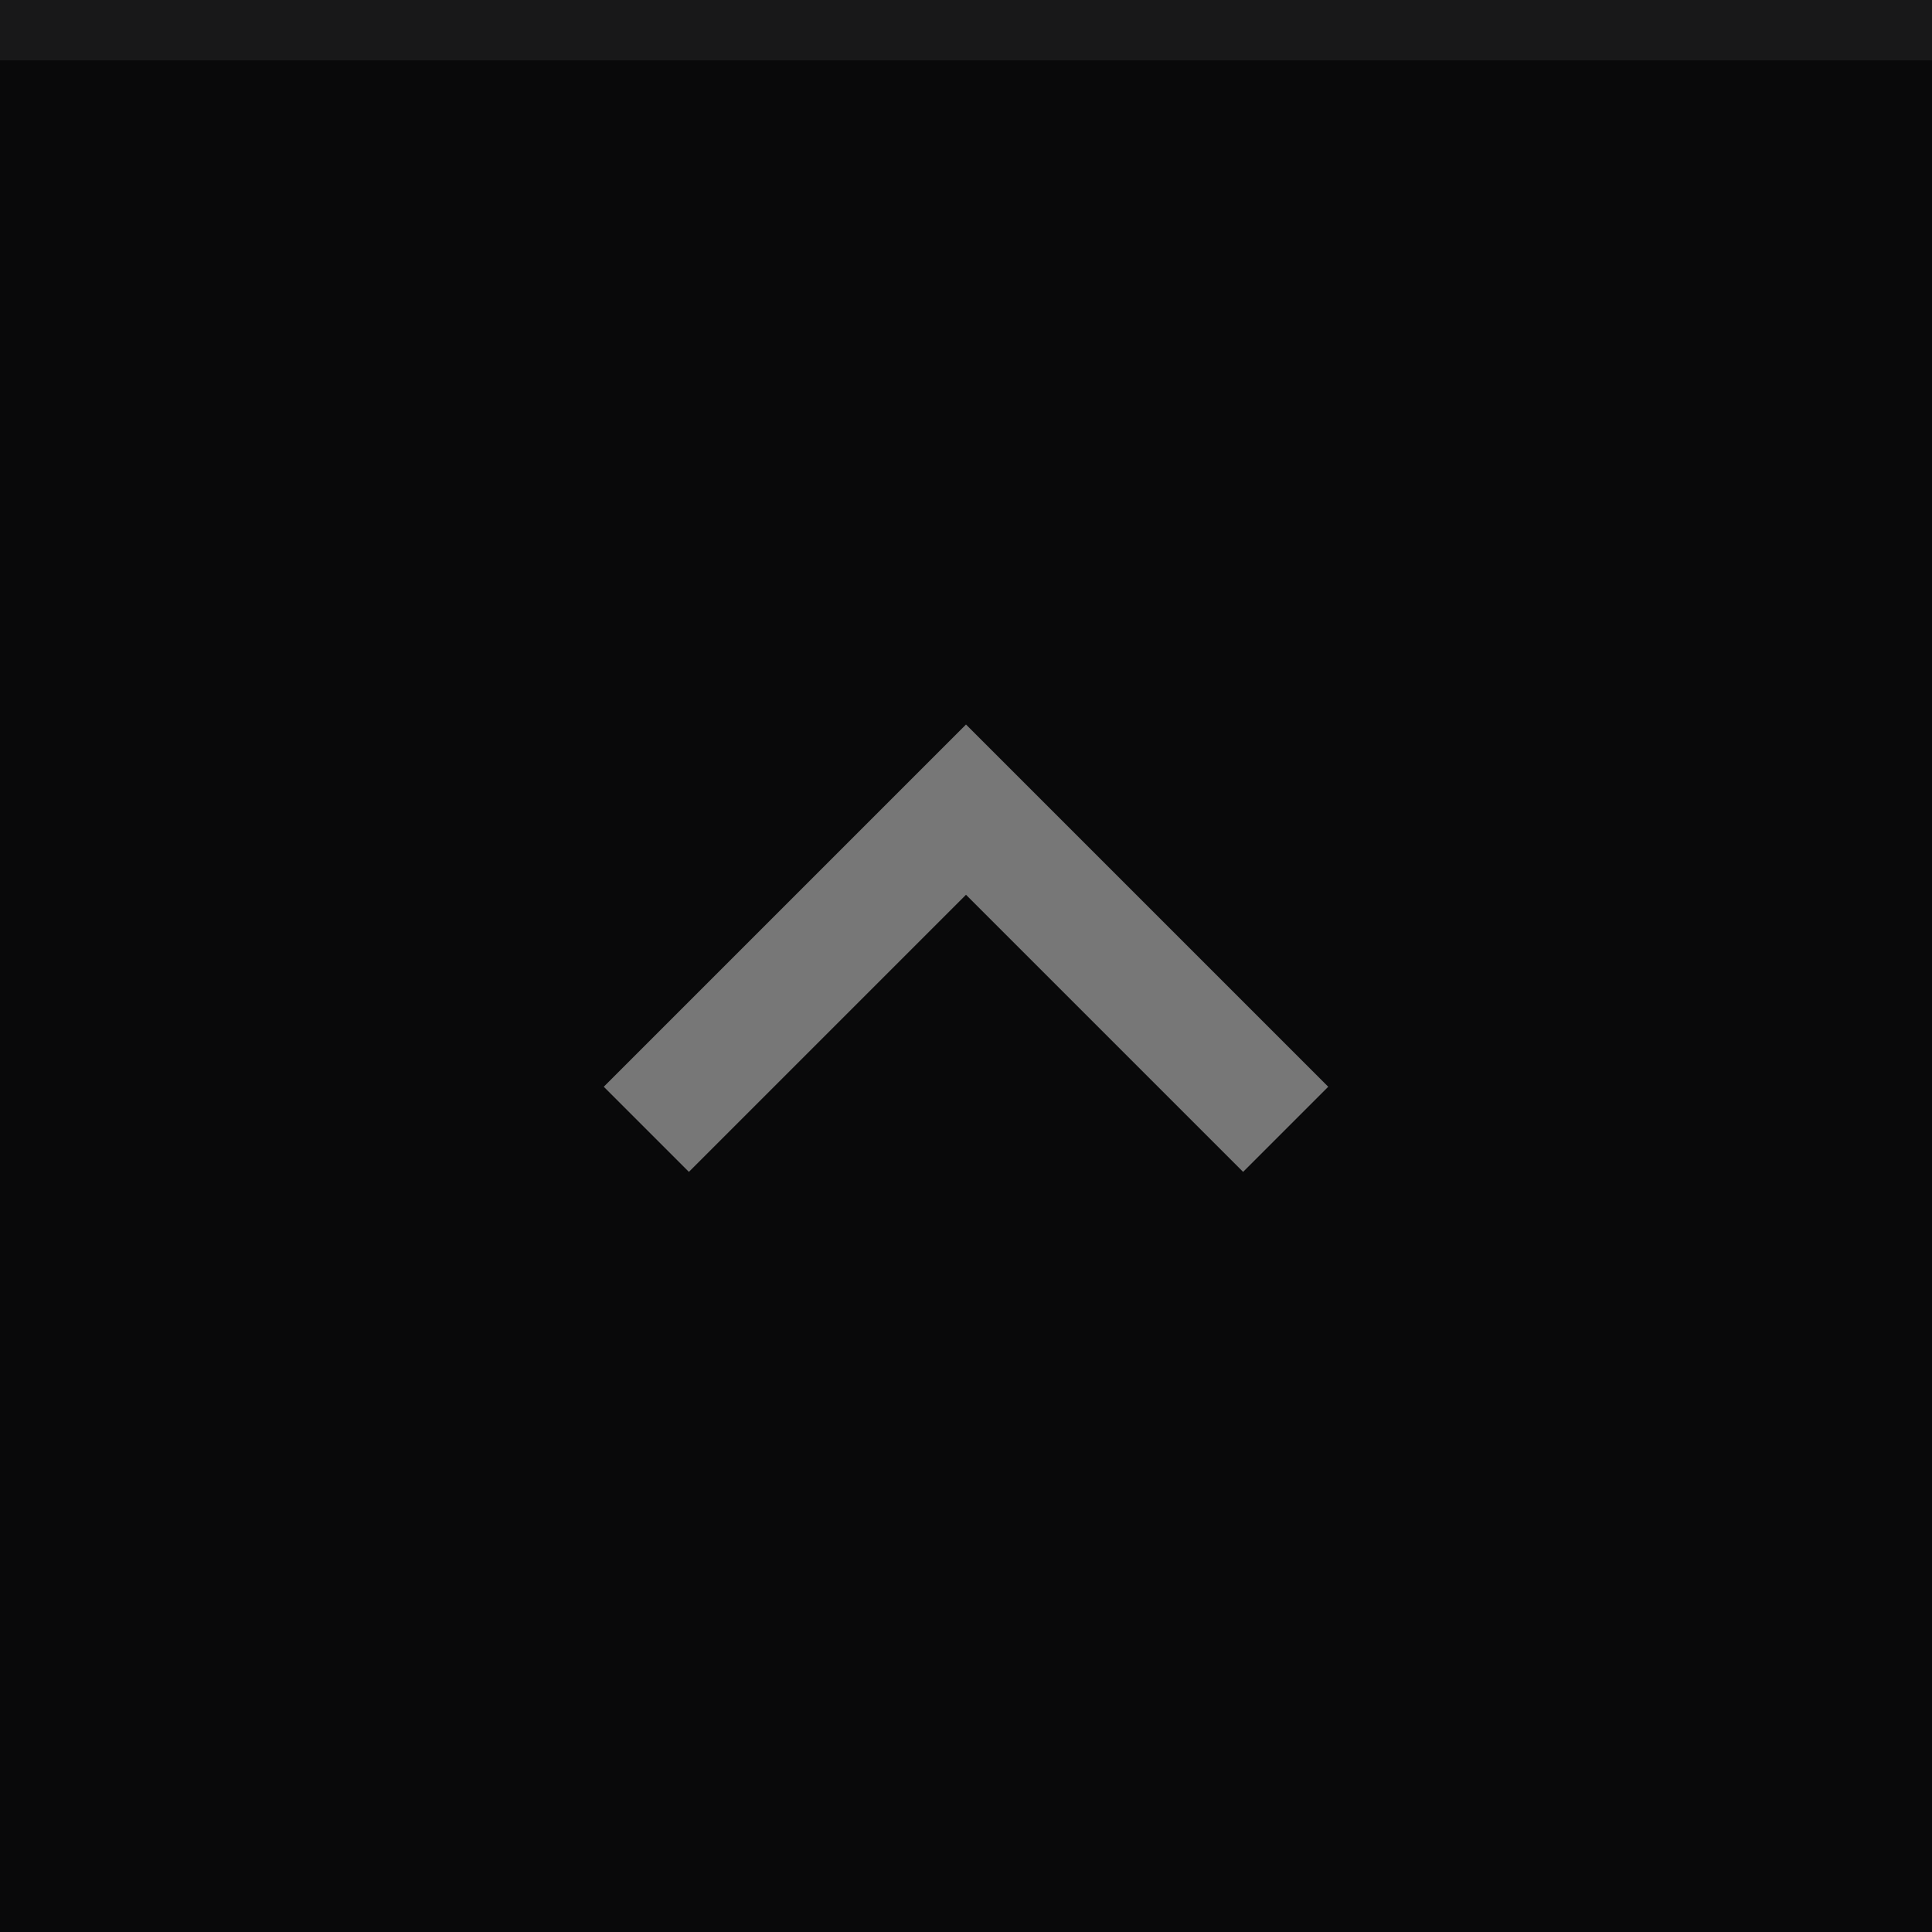
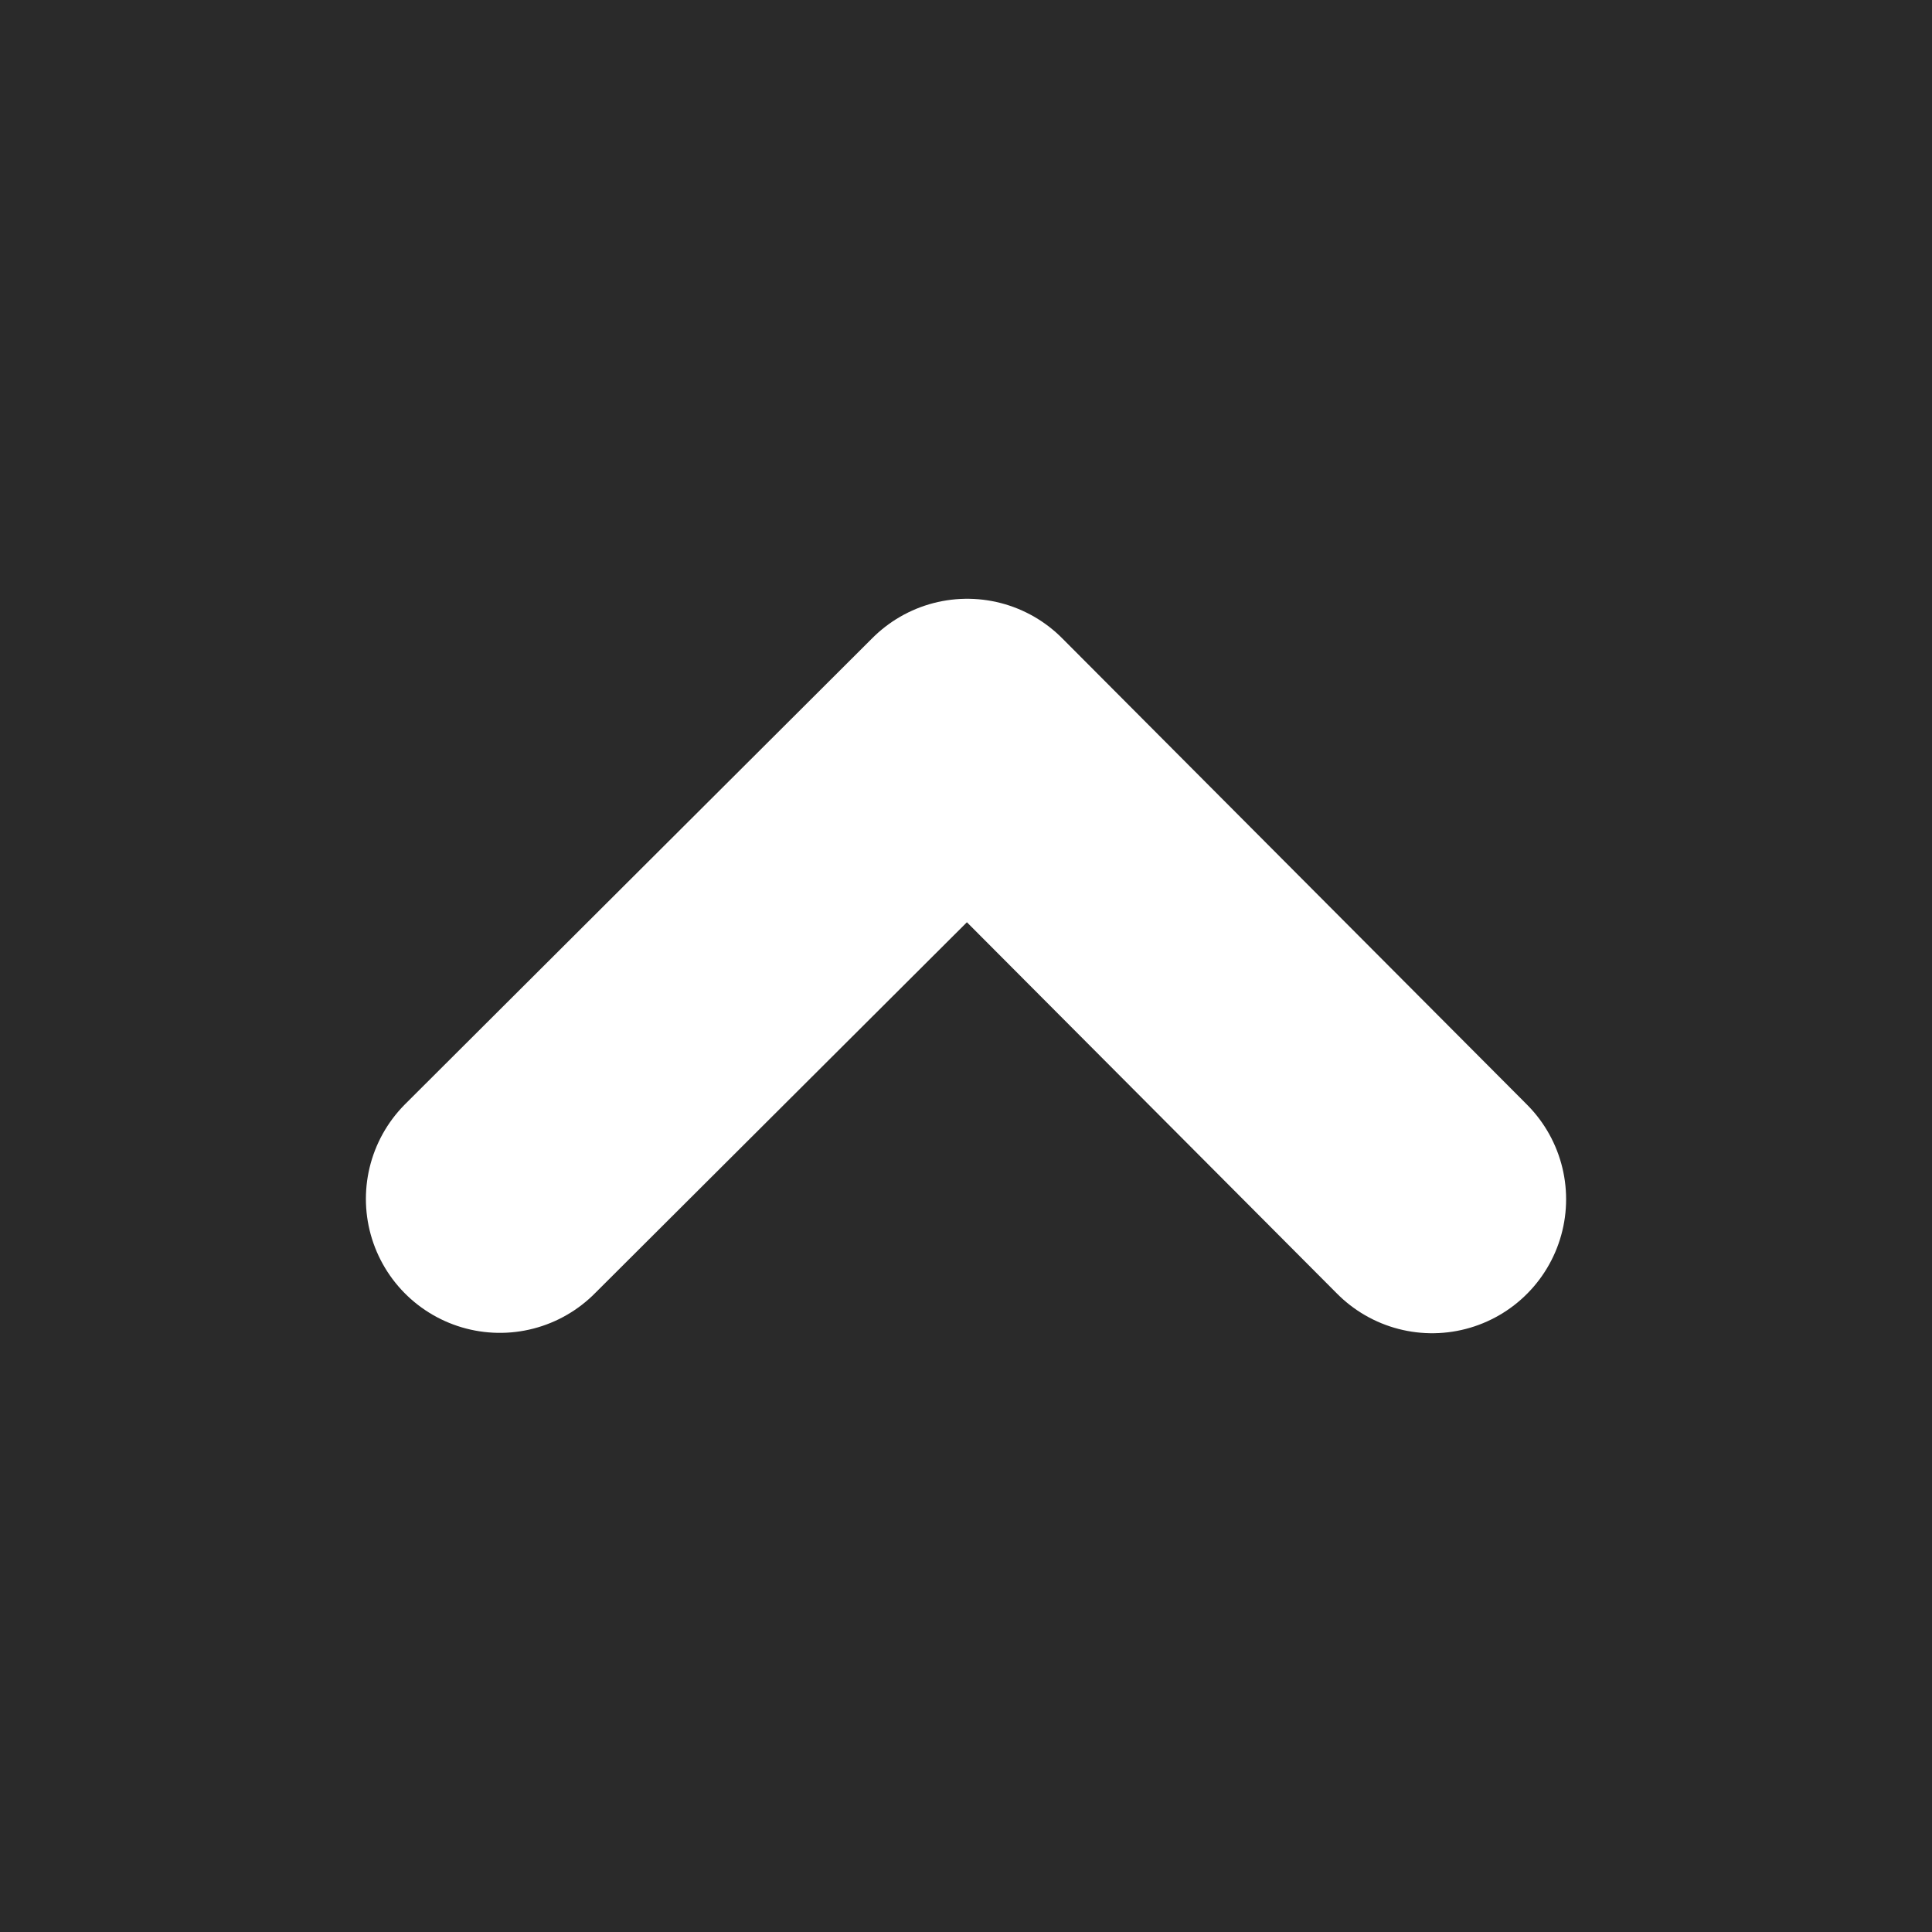
- <svg xmlns="http://www.w3.org/2000/svg" width="24" height="24" viewBox="0 0 24 24" version="1.1" id="svg5842">
-   <defs id="defs5846" />
-   <rect width="24" height="24" fill="#09090a" id="rect5832" x="0" y="0" style="stroke-width:0.75" />
-   <rect width="24" height="0.75" fill="#a5a5a5" fill-opacity="0.1" id="rect5834" x="0" y="0" style="stroke-width:0.75" />
-   <g fill="#a5a5a5" opacity="0.7" id="g5840" transform="scale(0.75)">
-     <circle cx="16" cy="16" r="12" opacity="0" id="circle5836" />
-     <path d="M 10,18 11.41,19.41 16,14.82 20.59,19.41 22,18 16,12 Z" id="path5838" />
-   </g>
+ <svg xmlns="http://www.w3.org/2000/svg" width="26" height="26" viewBox="0 0 26 26" version="1.1" id="svg2787">
+   <defs id="defs2791" />
+   <rect width="26" height="26" fill="#09090a" id="rect1342" style="fill:#2a2a2a;fill-opacity:1;stroke-width:0.812" x="-4.9999997e-08" y="-1.3880339e-07" />
+   <g aria-label="X" transform="matrix(1.071964,0,0,0.9328676,0.08117556,0.04628694)" id="text1799" style="font-weight:bold;font-size:15.652px;line-height:1.25;-inkscape-font-specification:'sans-serif, Bold';stroke-width:0.391" />
+   <path style="fill:none;fill-rule:evenodd;stroke:#ffffff;stroke-width:3.606;stroke-linecap:round;stroke-linejoin:round;stroke-dasharray:none;stroke-dashoffset:90.746;paint-order:stroke fill markers" d="M 19.273,16.139 13.016,9.861 6.727,16.134" id="path778" />
</svg>
